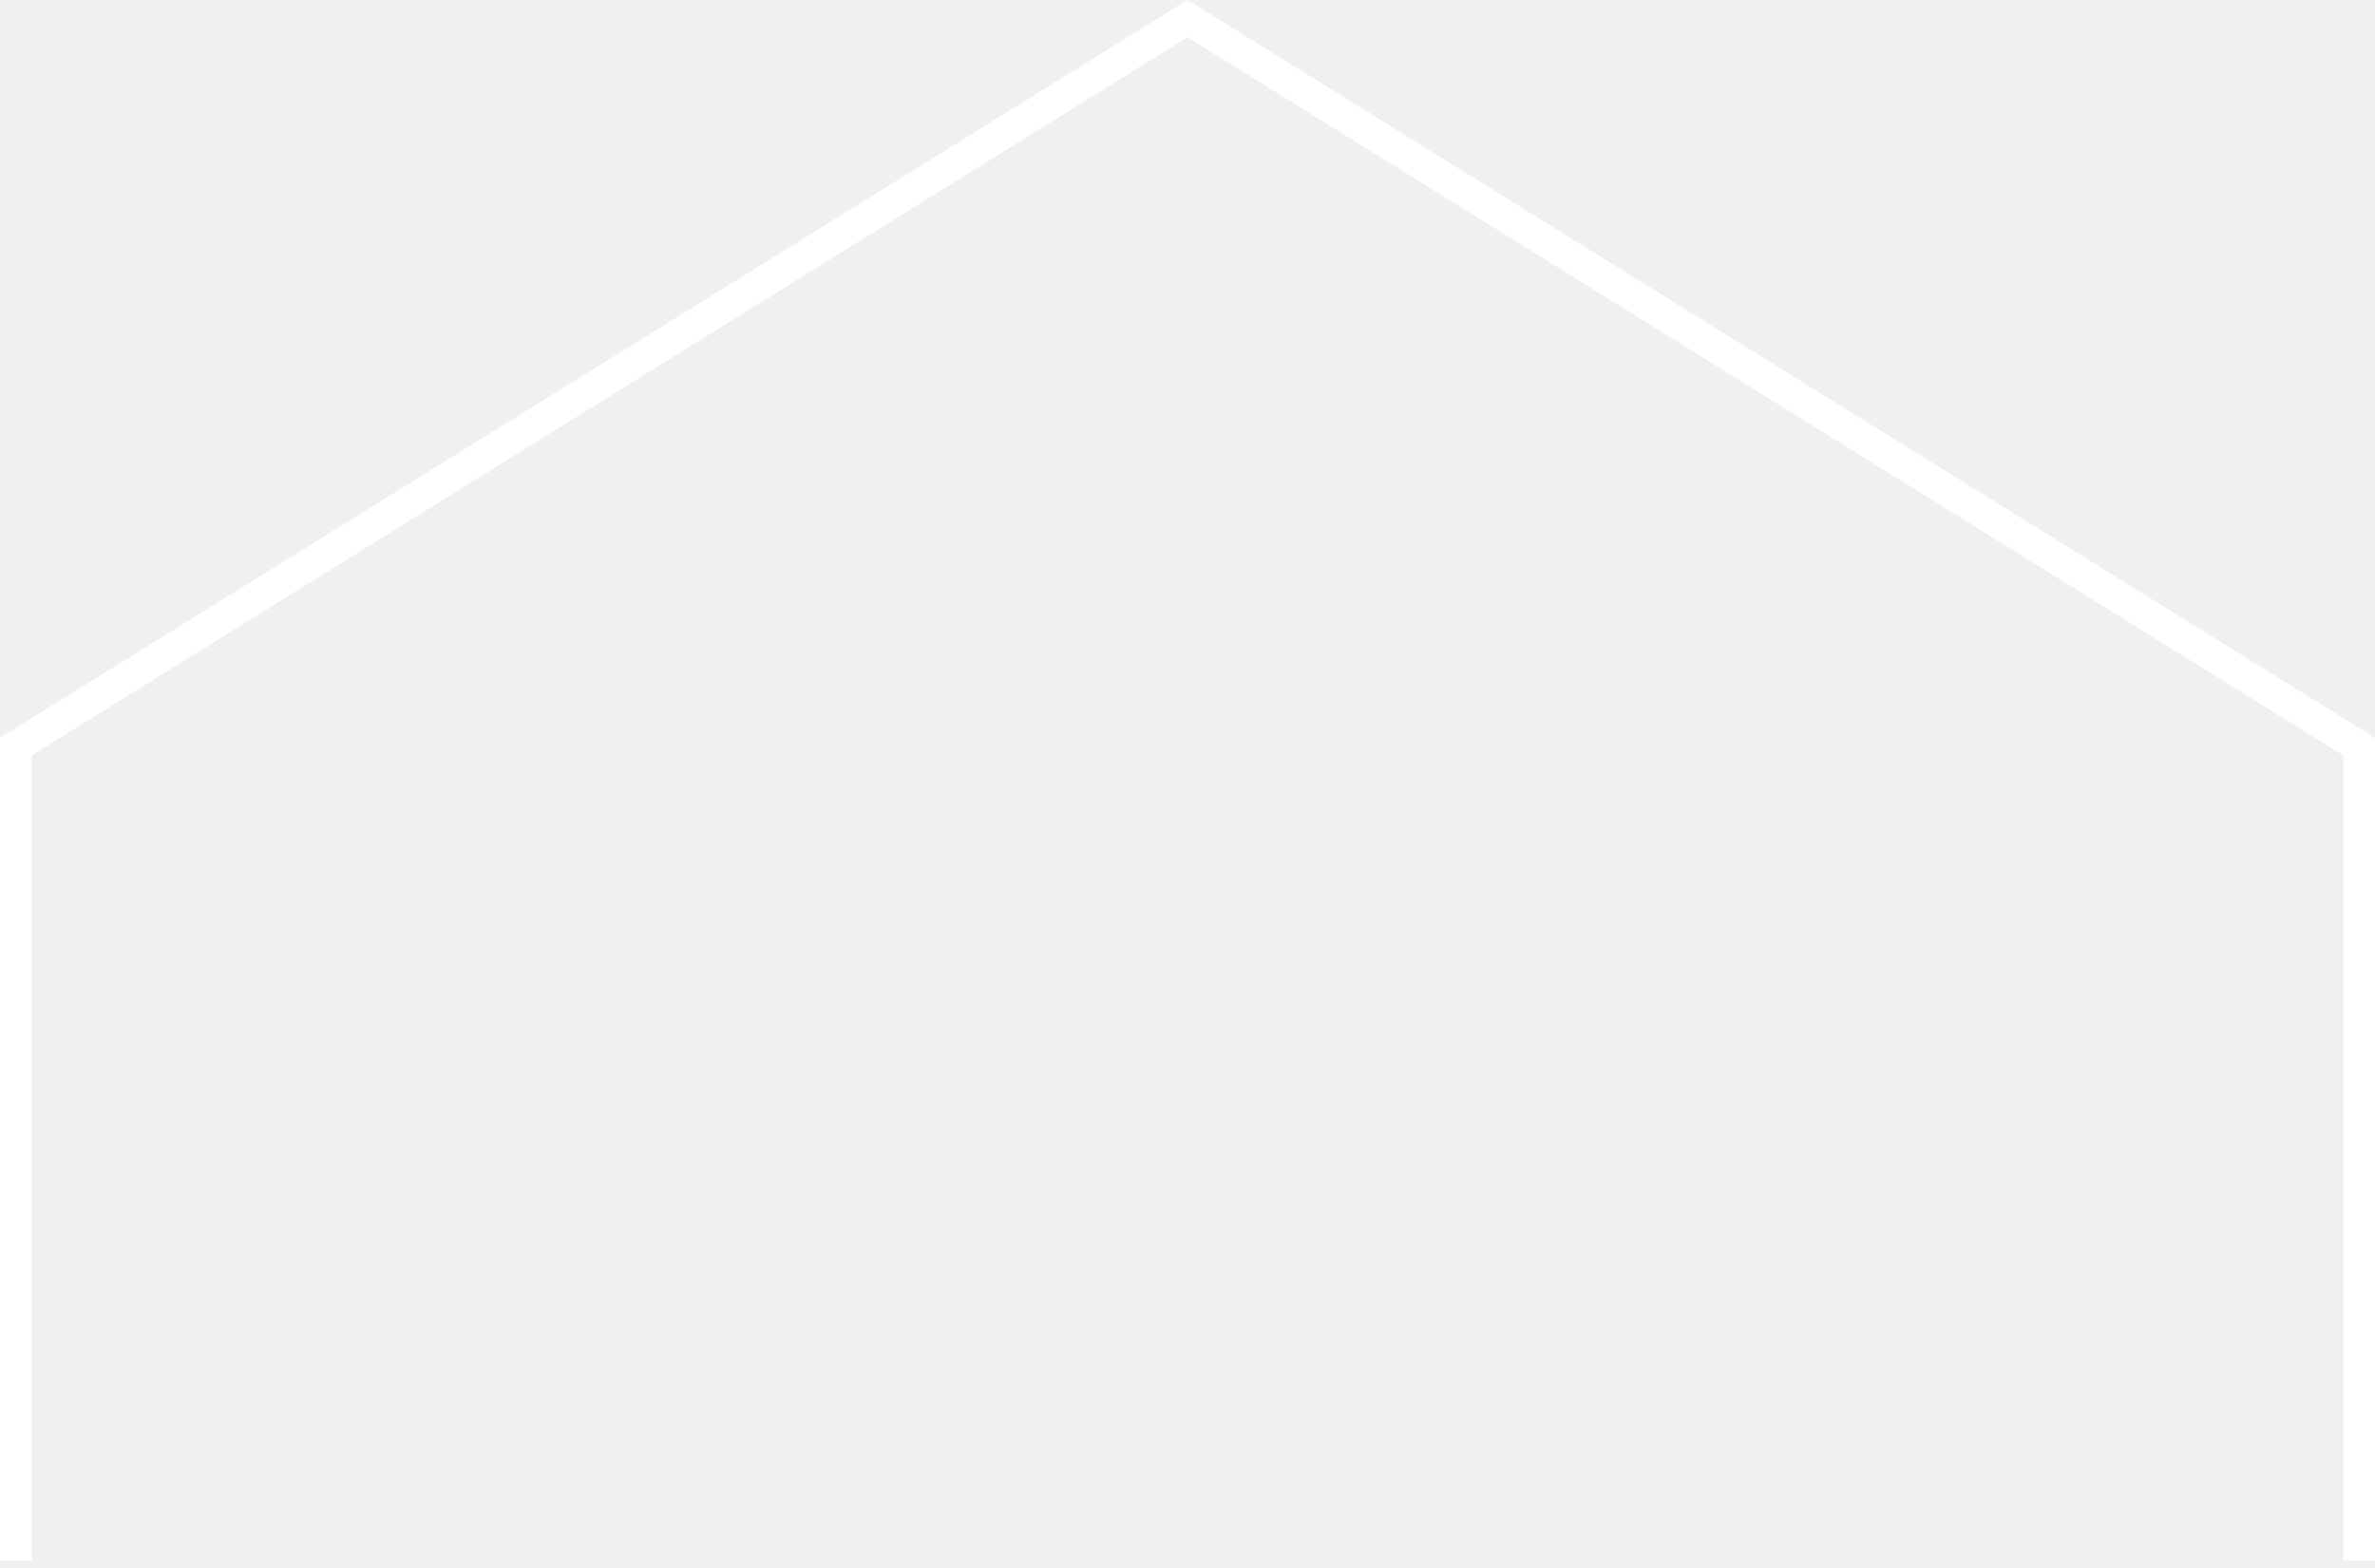
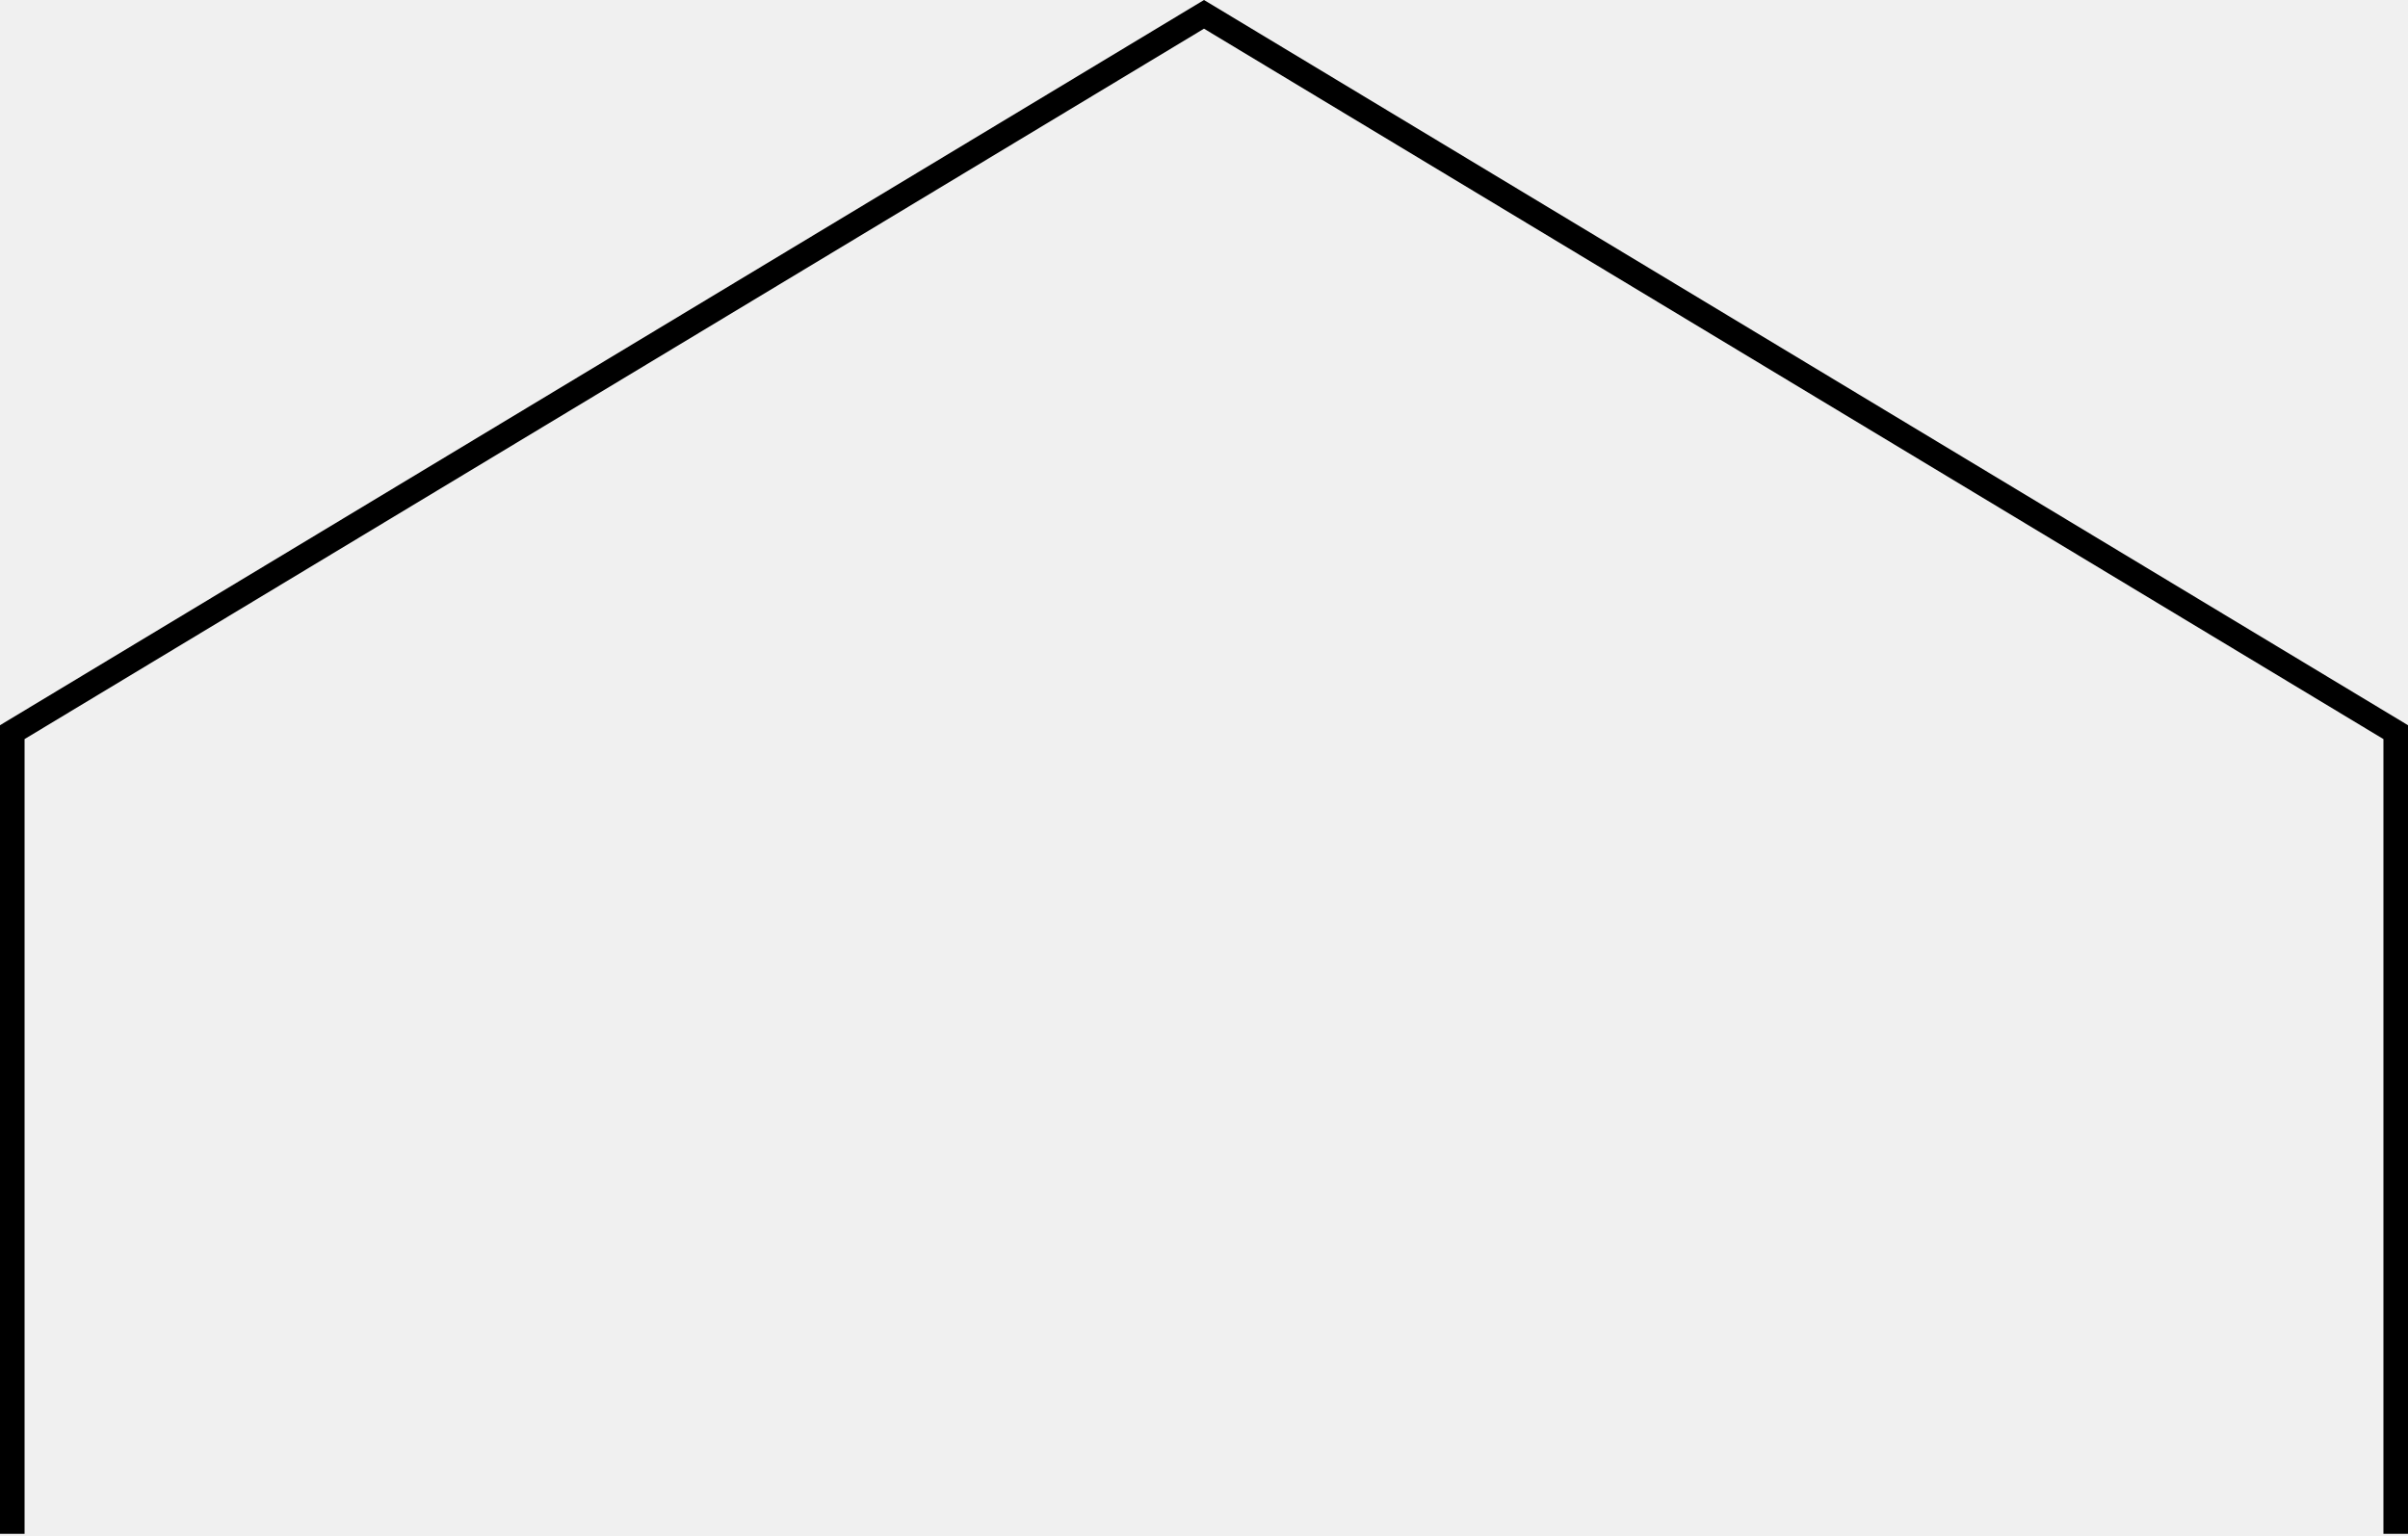
- <svg xmlns="http://www.w3.org/2000/svg" width="150" height="99" viewBox="0 0 150 99" fill="none">
-   <path fill-rule="evenodd" clip-rule="evenodd" d="M1.999 47.723L74.999 2.355L147.999 47.723V98.583H149.999V46.611L74.999 -0L-0.001 46.611L-0.001 98.583H1.999L1.999 47.723Z" fill="white" />
+ <svg xmlns="http://www.w3.org/2000/svg" width="196" height="125" viewBox="0 0 196 125" fill="none">
+   <path fill-rule="evenodd" clip-rule="evenodd" d="M2 60.17L98 2.335L194 60.17L194 124.872H196L196 59.041L98 0L0 59.041L0 124.872H2L2 60.17Z" fill="black" />
</svg>
